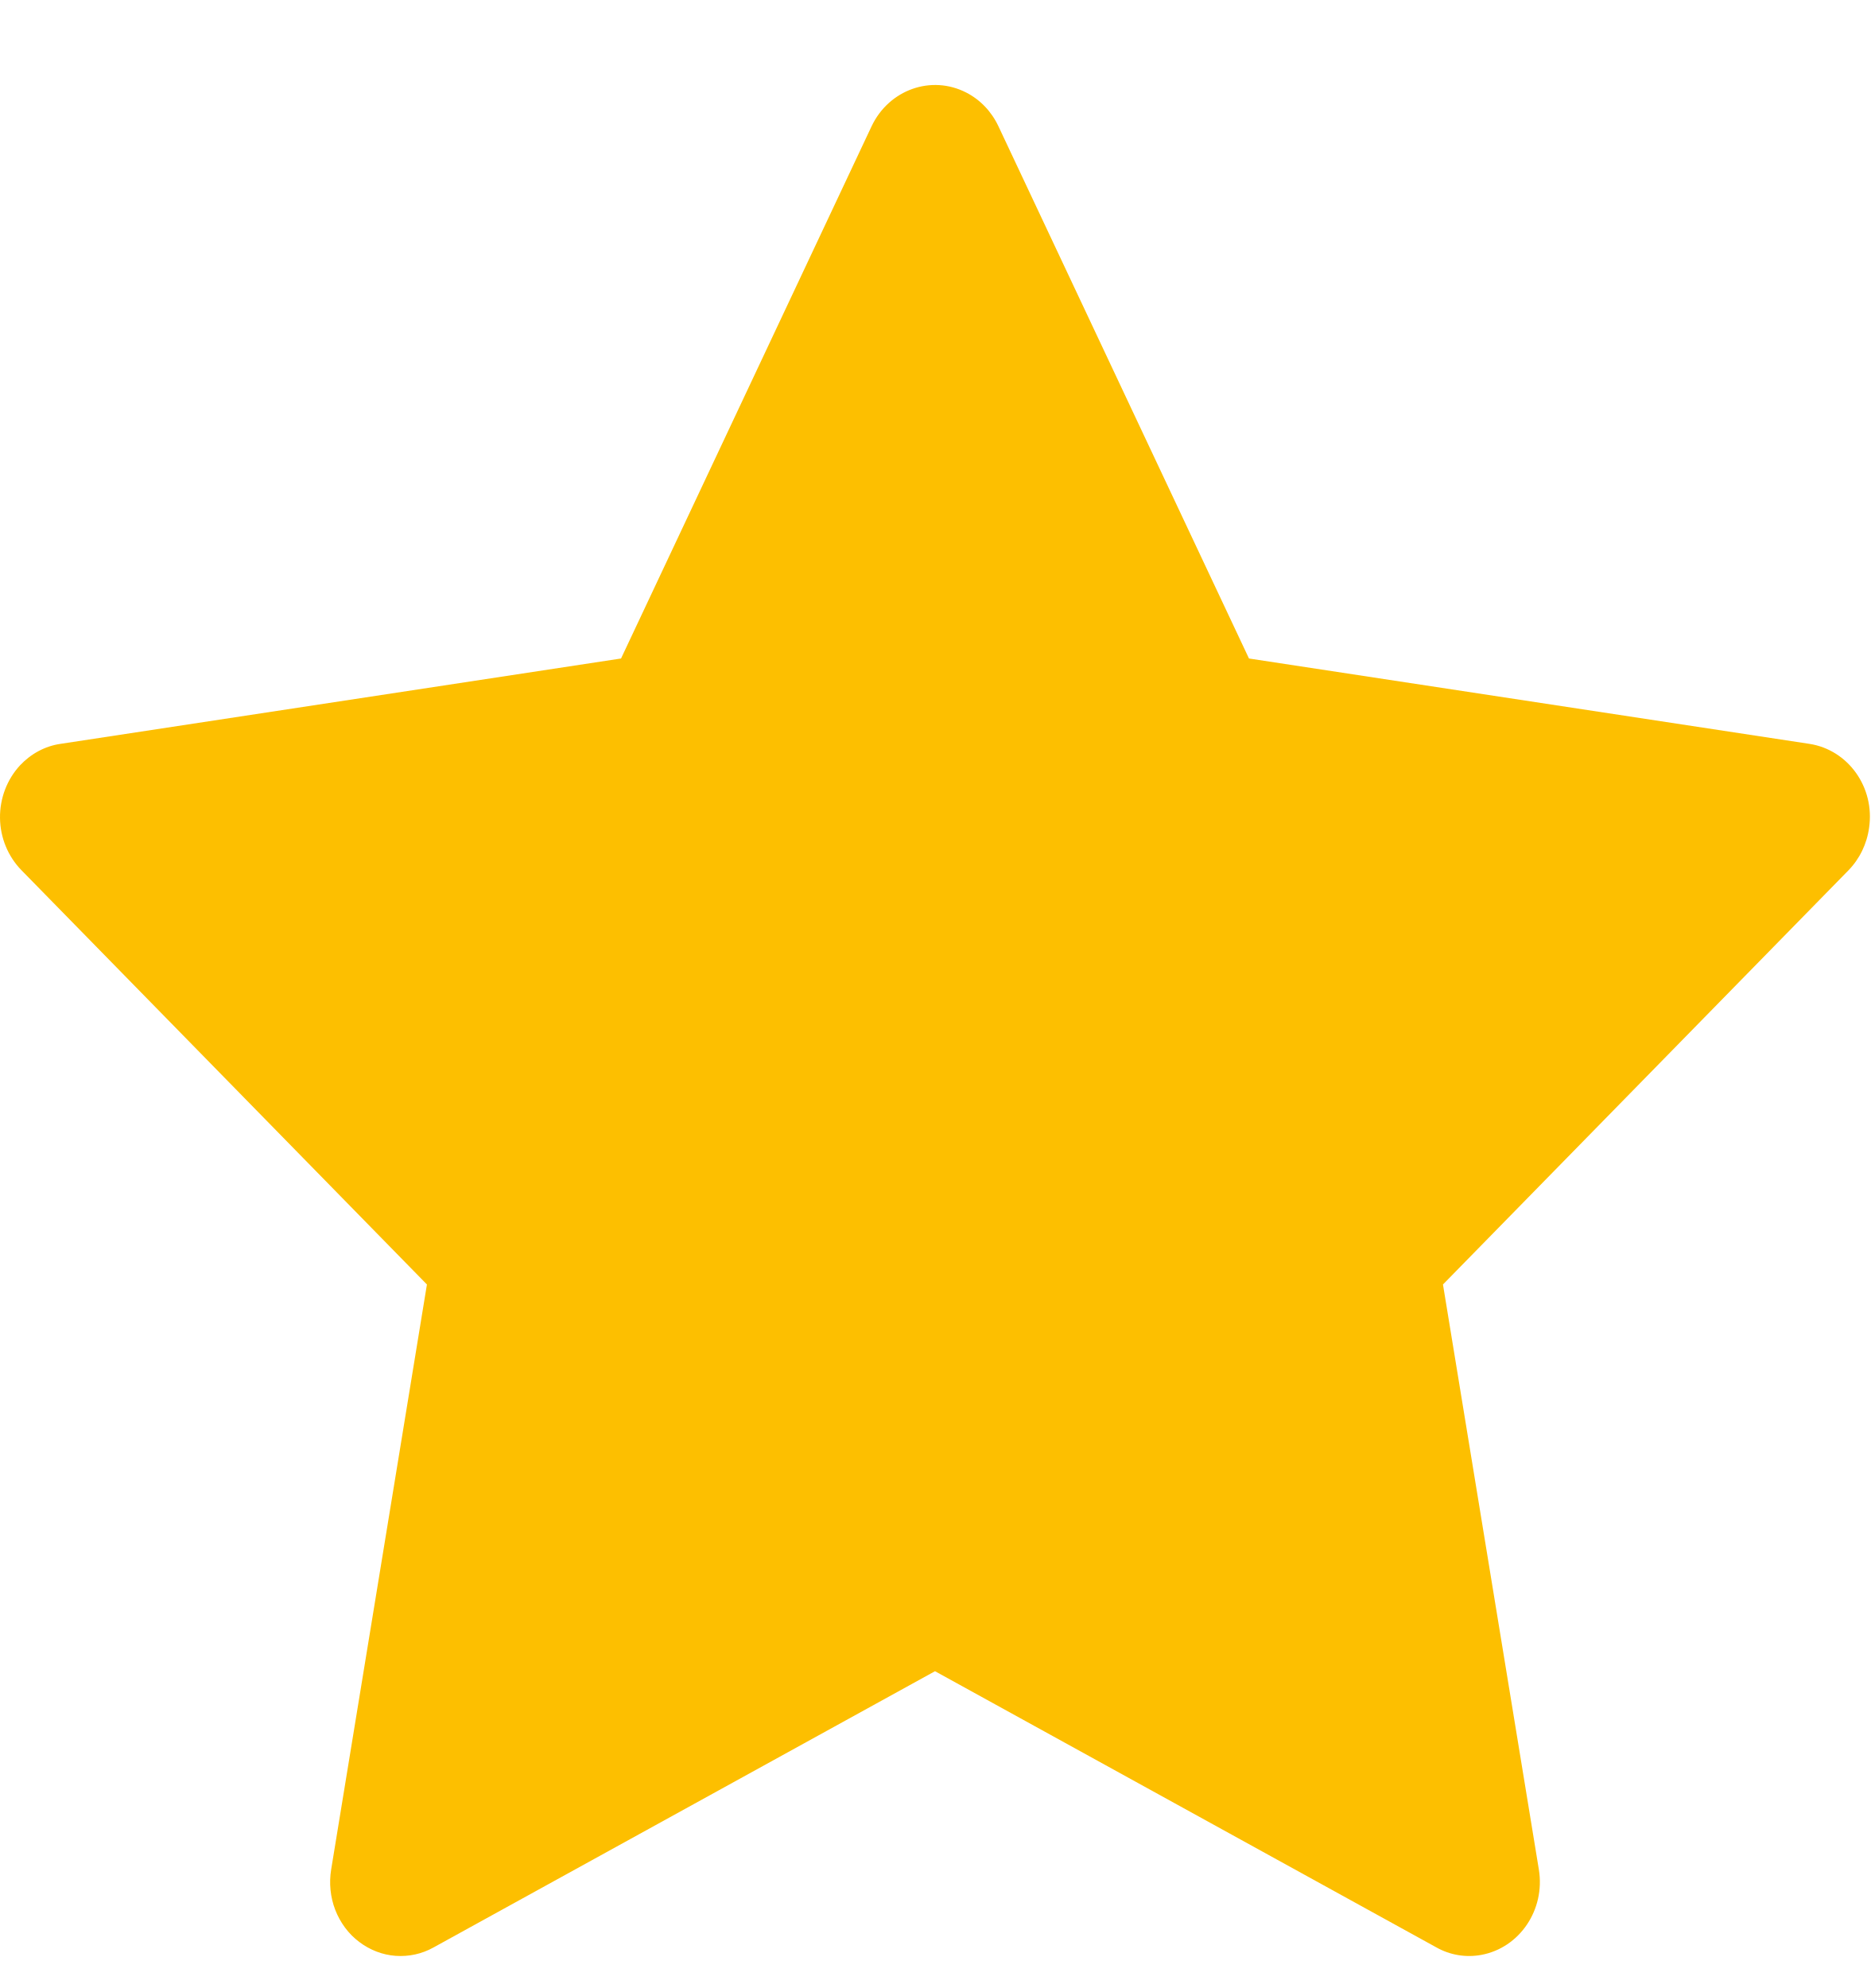
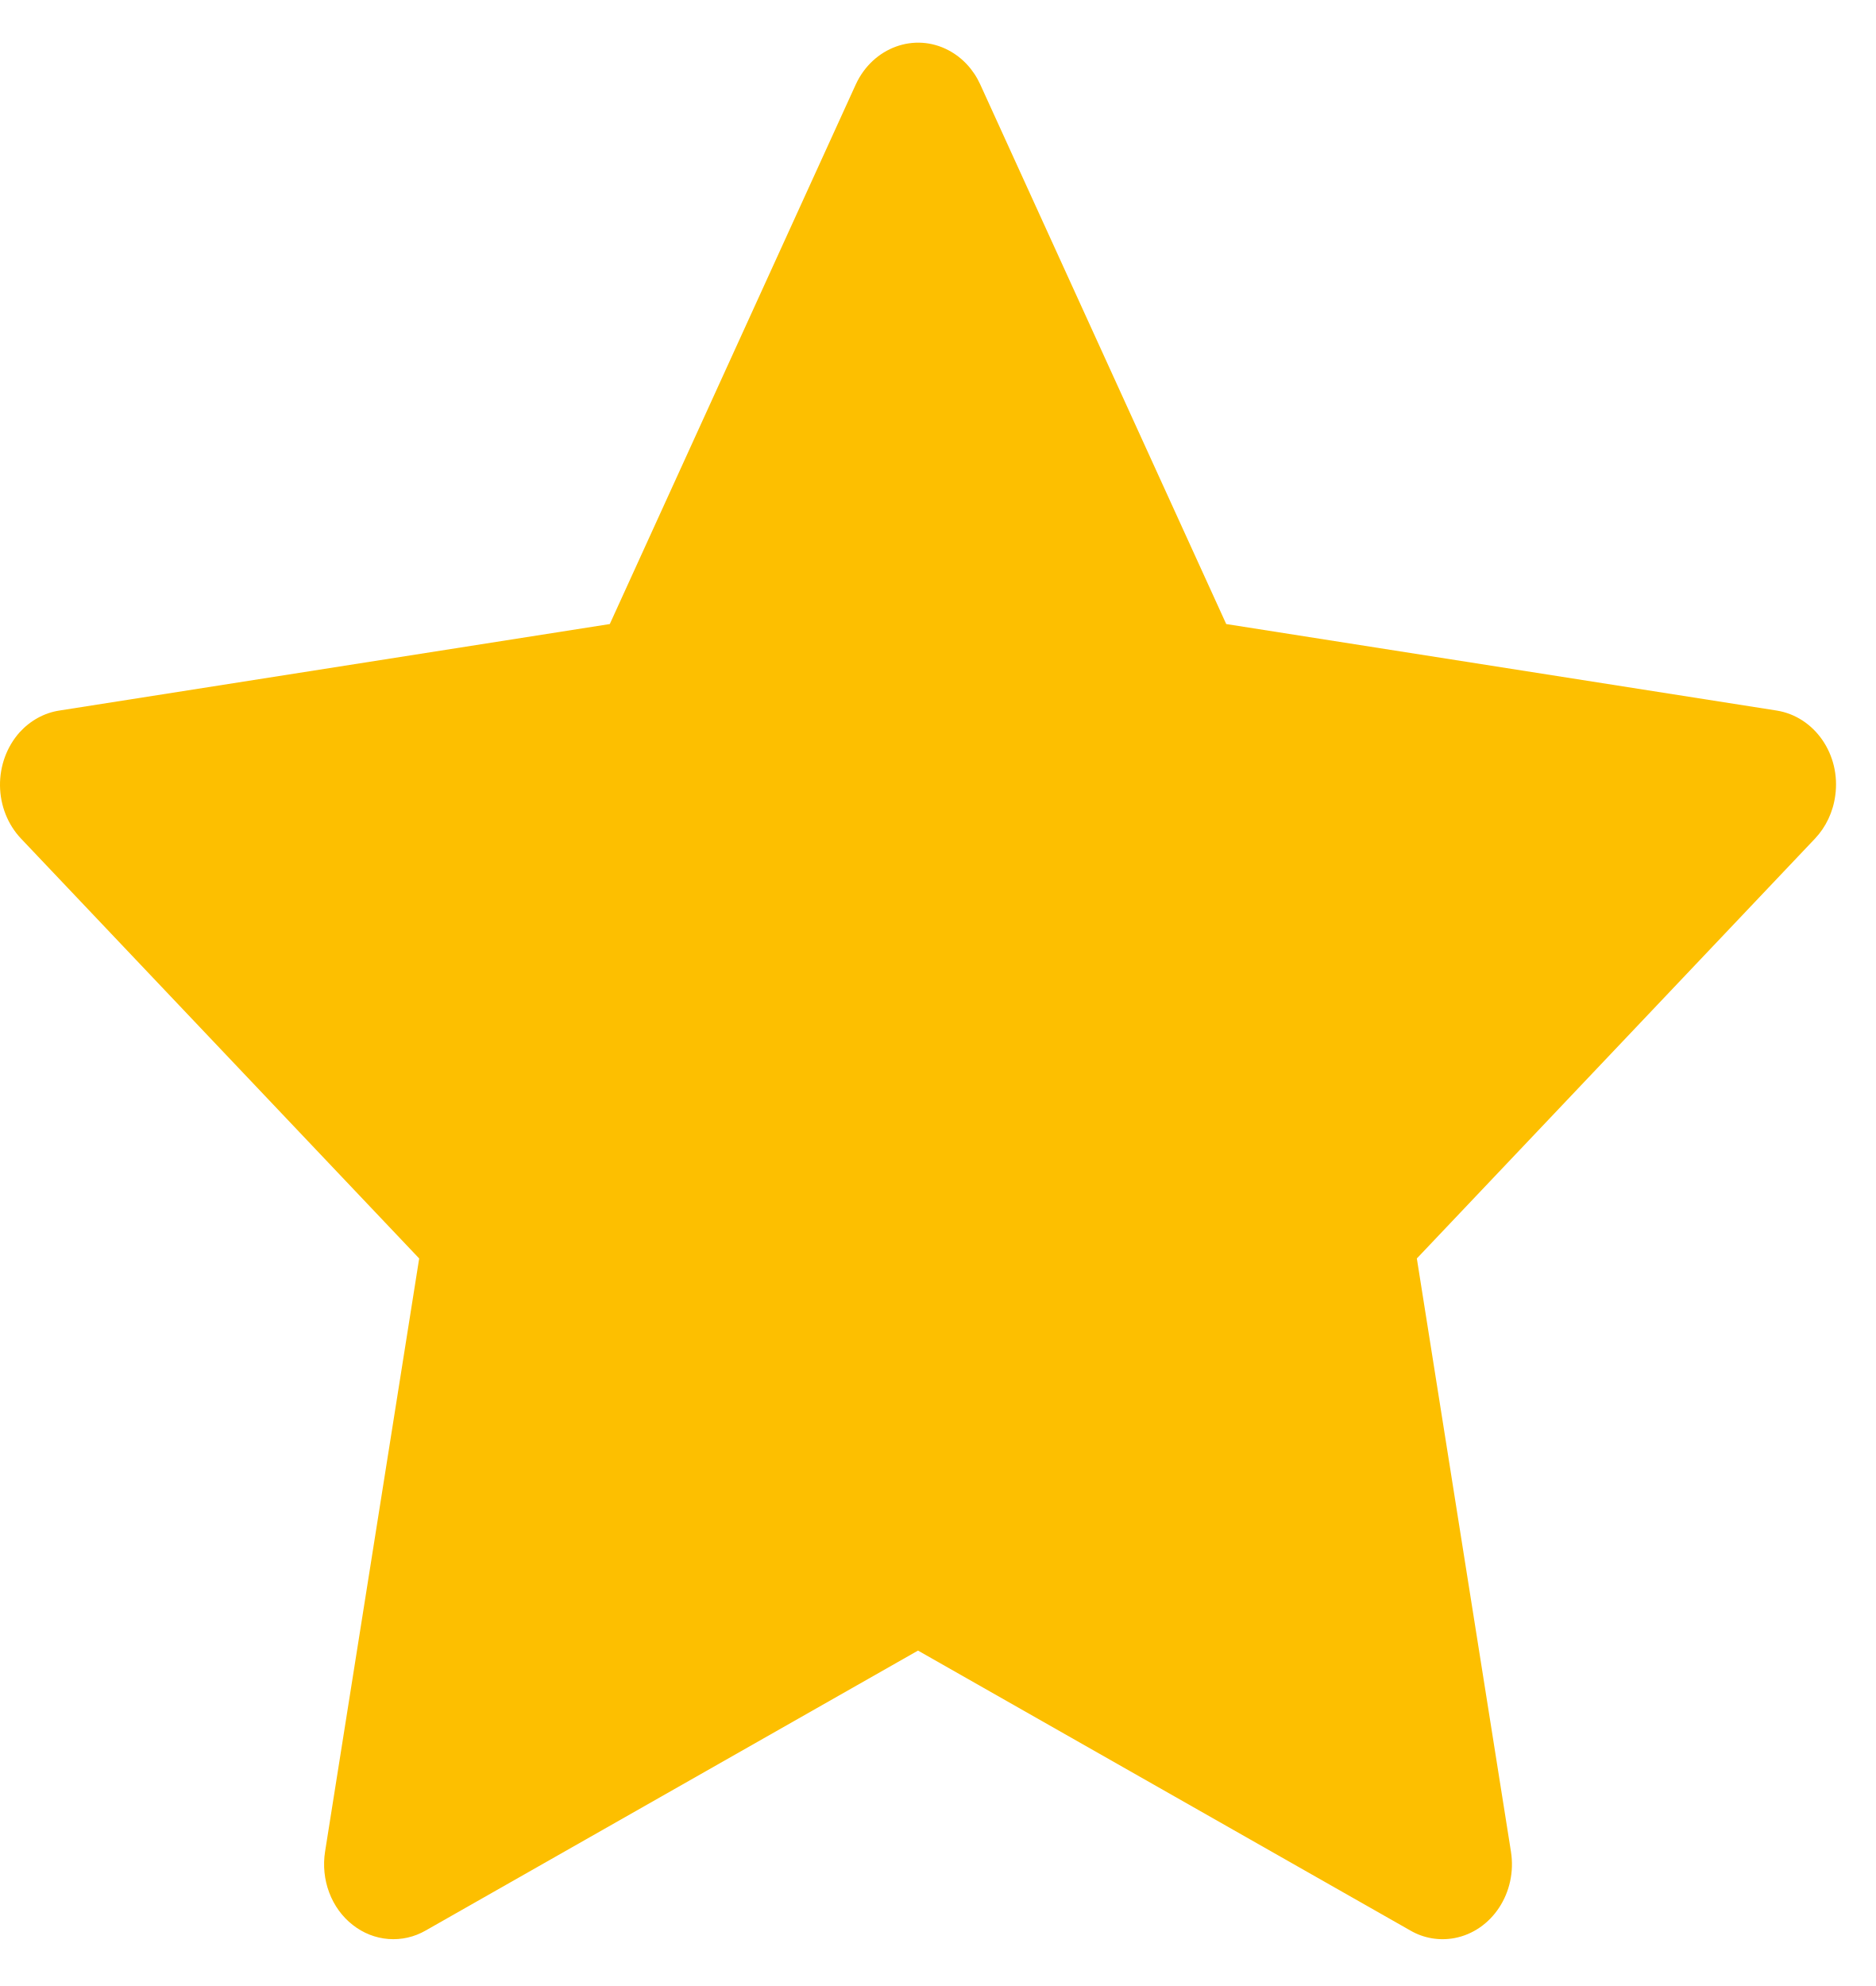
- <svg xmlns="http://www.w3.org/2000/svg" width="16" height="17" viewBox="0 0 16 17" fill="none">
-   <path d="M15.474 6.361L10.681 5.631L8.538 1.079C8.479 0.954 8.383 0.853 8.264 0.792C7.965 0.638 7.603 0.766 7.454 1.079L5.311 5.631L0.517 6.361C0.385 6.38 0.264 6.446 0.171 6.545C0.06 6.665 -0.002 6.827 5.31422e-05 6.995C0.002 7.163 0.068 7.323 0.183 7.441L3.651 10.984L2.832 15.987C2.813 16.103 2.825 16.223 2.867 16.332C2.91 16.442 2.98 16.537 3.072 16.606C3.163 16.675 3.271 16.717 3.383 16.725C3.496 16.733 3.608 16.709 3.708 16.653L7.996 14.291L12.284 16.653C12.401 16.719 12.537 16.741 12.667 16.717C12.995 16.657 13.216 16.331 13.16 15.987L12.34 10.984L15.809 7.441C15.903 7.344 15.965 7.217 15.984 7.079C16.035 6.733 15.805 6.412 15.474 6.361Z" fill="#FDBF00" />
+ <svg xmlns="http://www.w3.org/2000/svg" width="17" height="18" viewBox="0 0 17 18" fill="none">
+   <path d="M16.106 6.44L11.116 5.656L8.886 0.765C8.825 0.631 8.725 0.523 8.601 0.457C8.291 0.291 7.913 0.429 7.758 0.765L5.528 5.656L0.538 6.44C0.401 6.461 0.275 6.531 0.178 6.637C0.062 6.767 -0.002 6.941 0 7.121C0.002 7.302 0.071 7.474 0.19 7.6L3.8 11.406L2.947 16.781C2.927 16.906 2.94 17.035 2.984 17.152C3.028 17.27 3.102 17.372 3.197 17.446C3.292 17.521 3.404 17.565 3.521 17.574C3.638 17.583 3.755 17.557 3.859 17.497L8.322 14.96L12.785 17.497C12.907 17.568 13.048 17.591 13.184 17.566C13.526 17.502 13.756 17.151 13.697 16.781L12.844 11.406L16.454 7.6C16.552 7.496 16.617 7.36 16.637 7.211C16.689 6.839 16.45 6.495 16.106 6.44Z" fill="#FDBF00" />
</svg>
